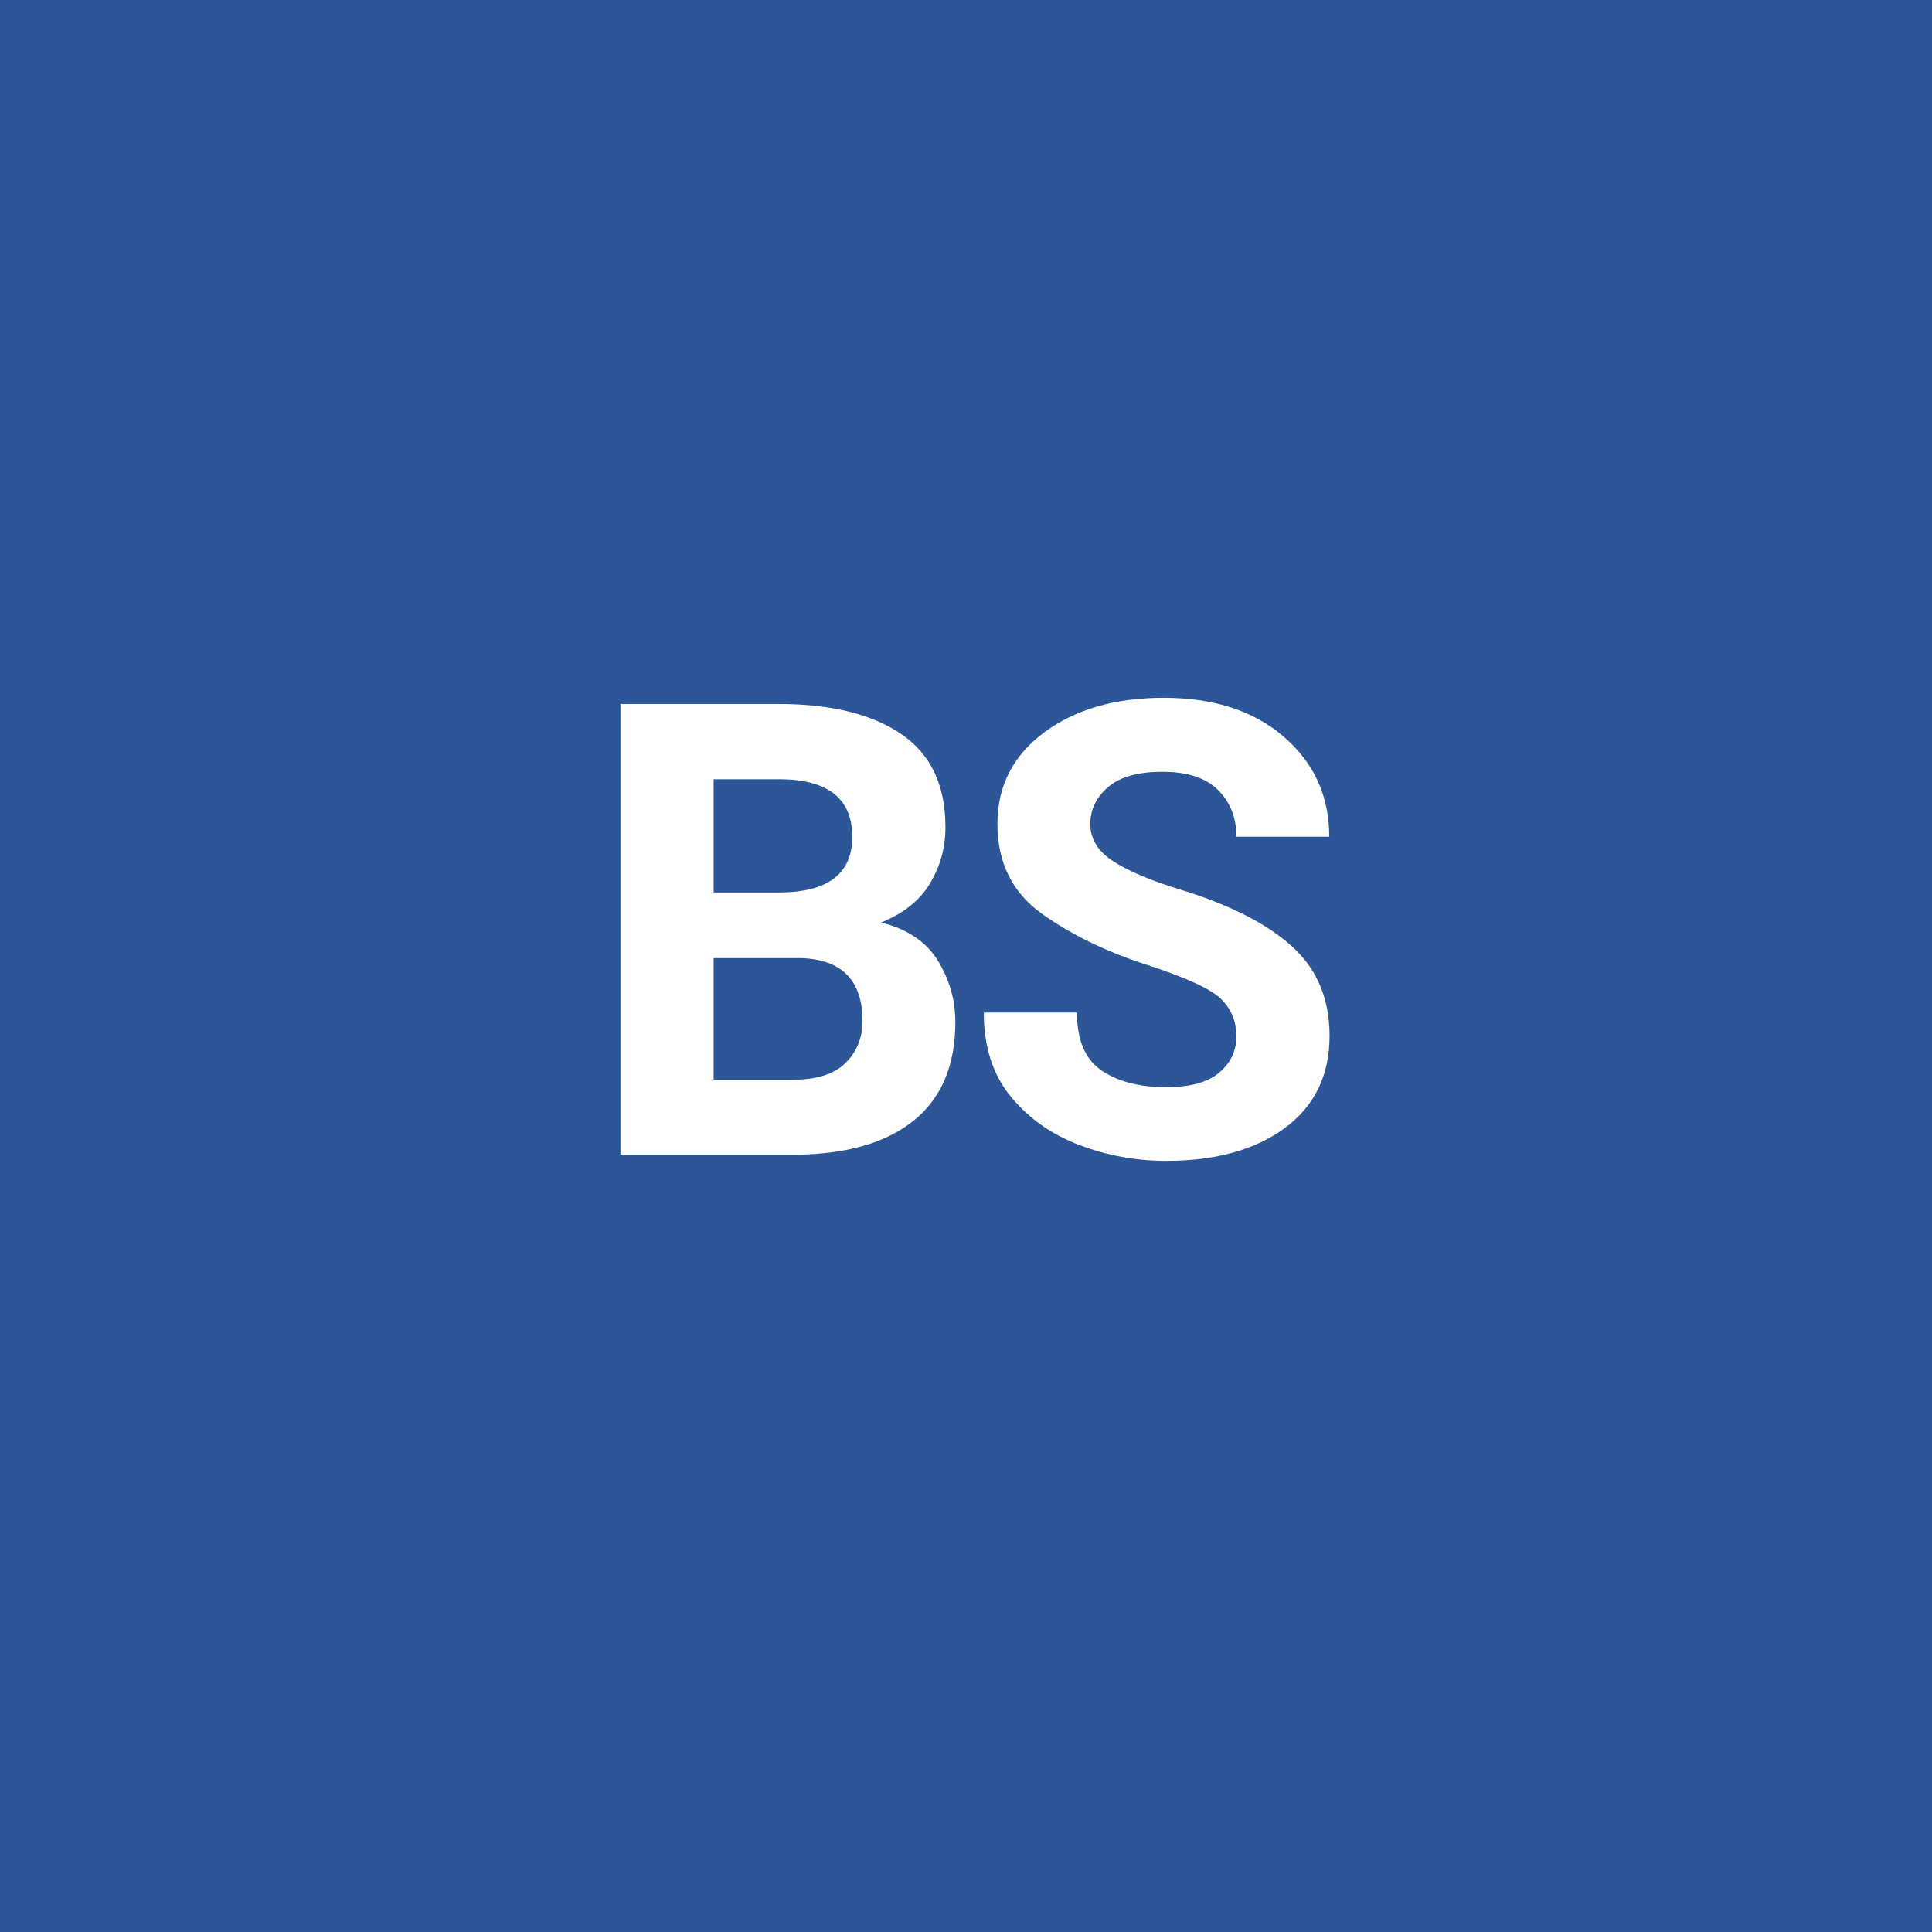
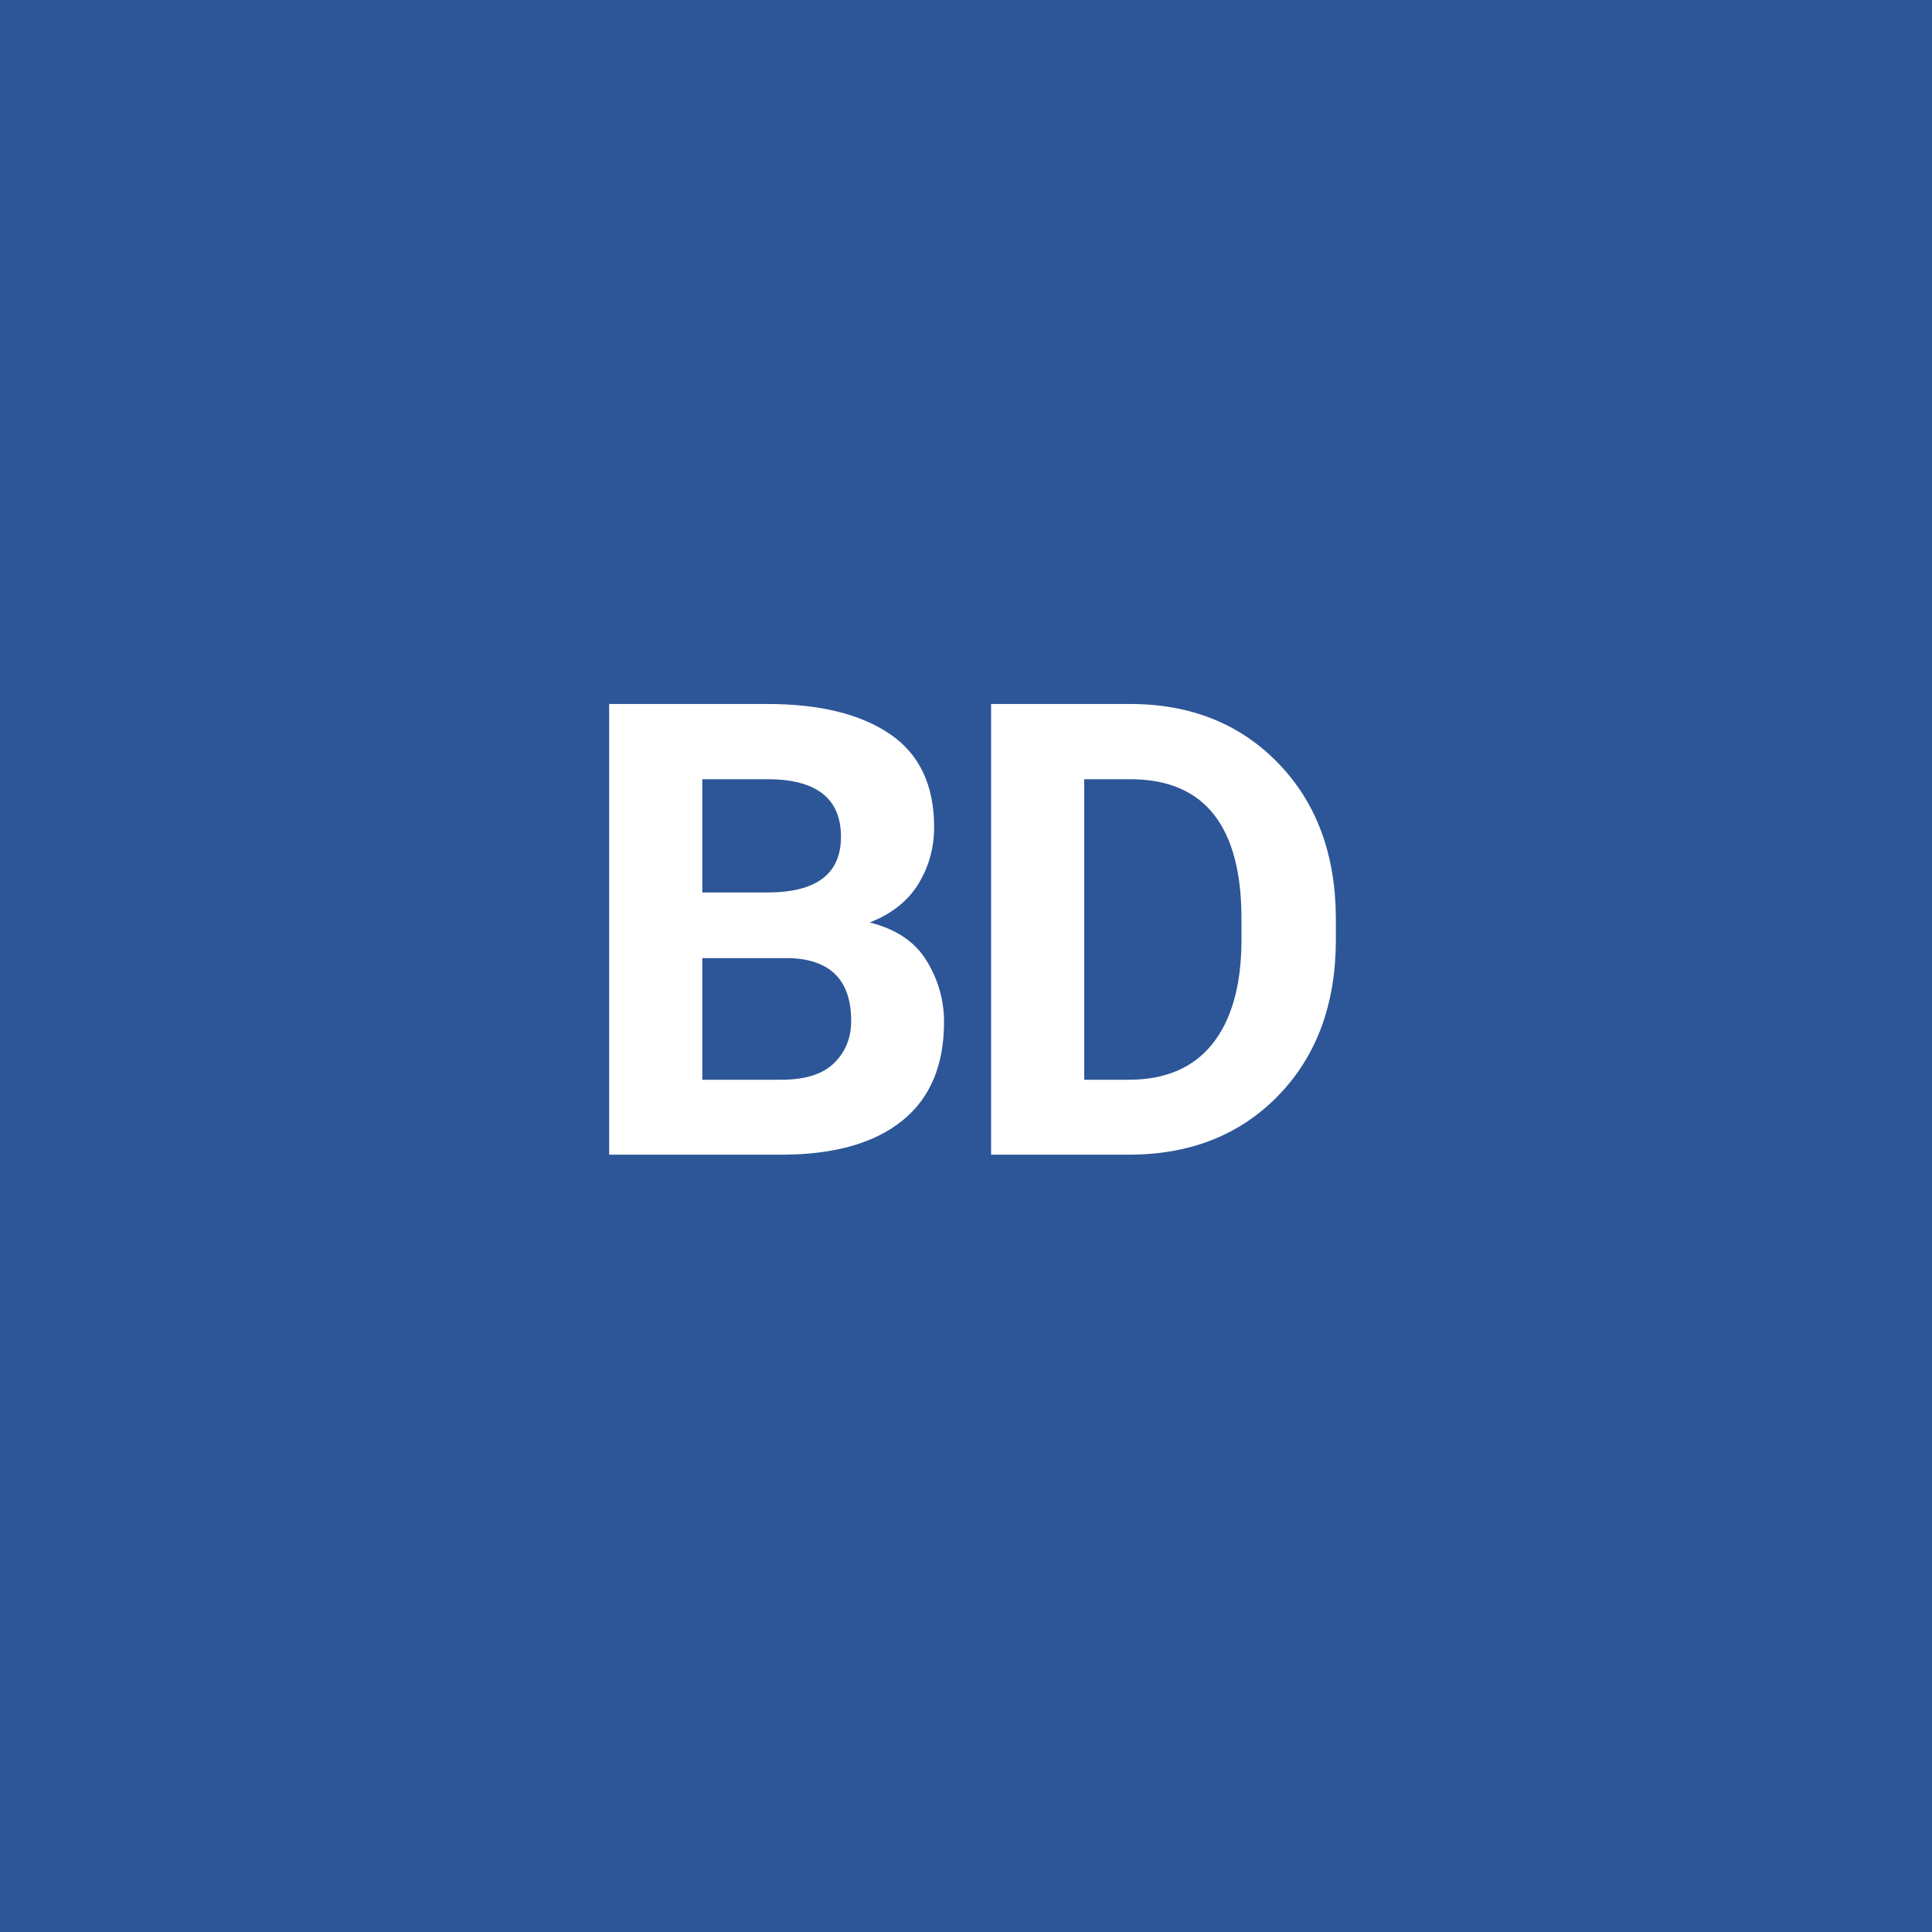
- <svg xmlns="http://www.w3.org/2000/svg" viewBox="0 0 512 512" role="img" aria-label="BIMstitch">
+ <svg xmlns="http://www.w3.org/2000/svg" viewBox="0 0 512 512" role="img" aria-label="BimDossier">
  <rect width="512" height="512" fill="#2c5697" />
-   <text x="256" y="306" font-family="system-ui, -apple-system, 'Segoe UI', Roboto, sans-serif" font-size="168" font-weight="700" text-anchor="middle" fill="#ffffff" letter-spacing="-6">BS</text>
+   <text x="256" y="306" font-family="system-ui, -apple-system, 'Segoe UI', Roboto, sans-serif" font-size="168" font-weight="700" text-anchor="middle" fill="#ffffff" letter-spacing="-6">BD</text>
</svg>
